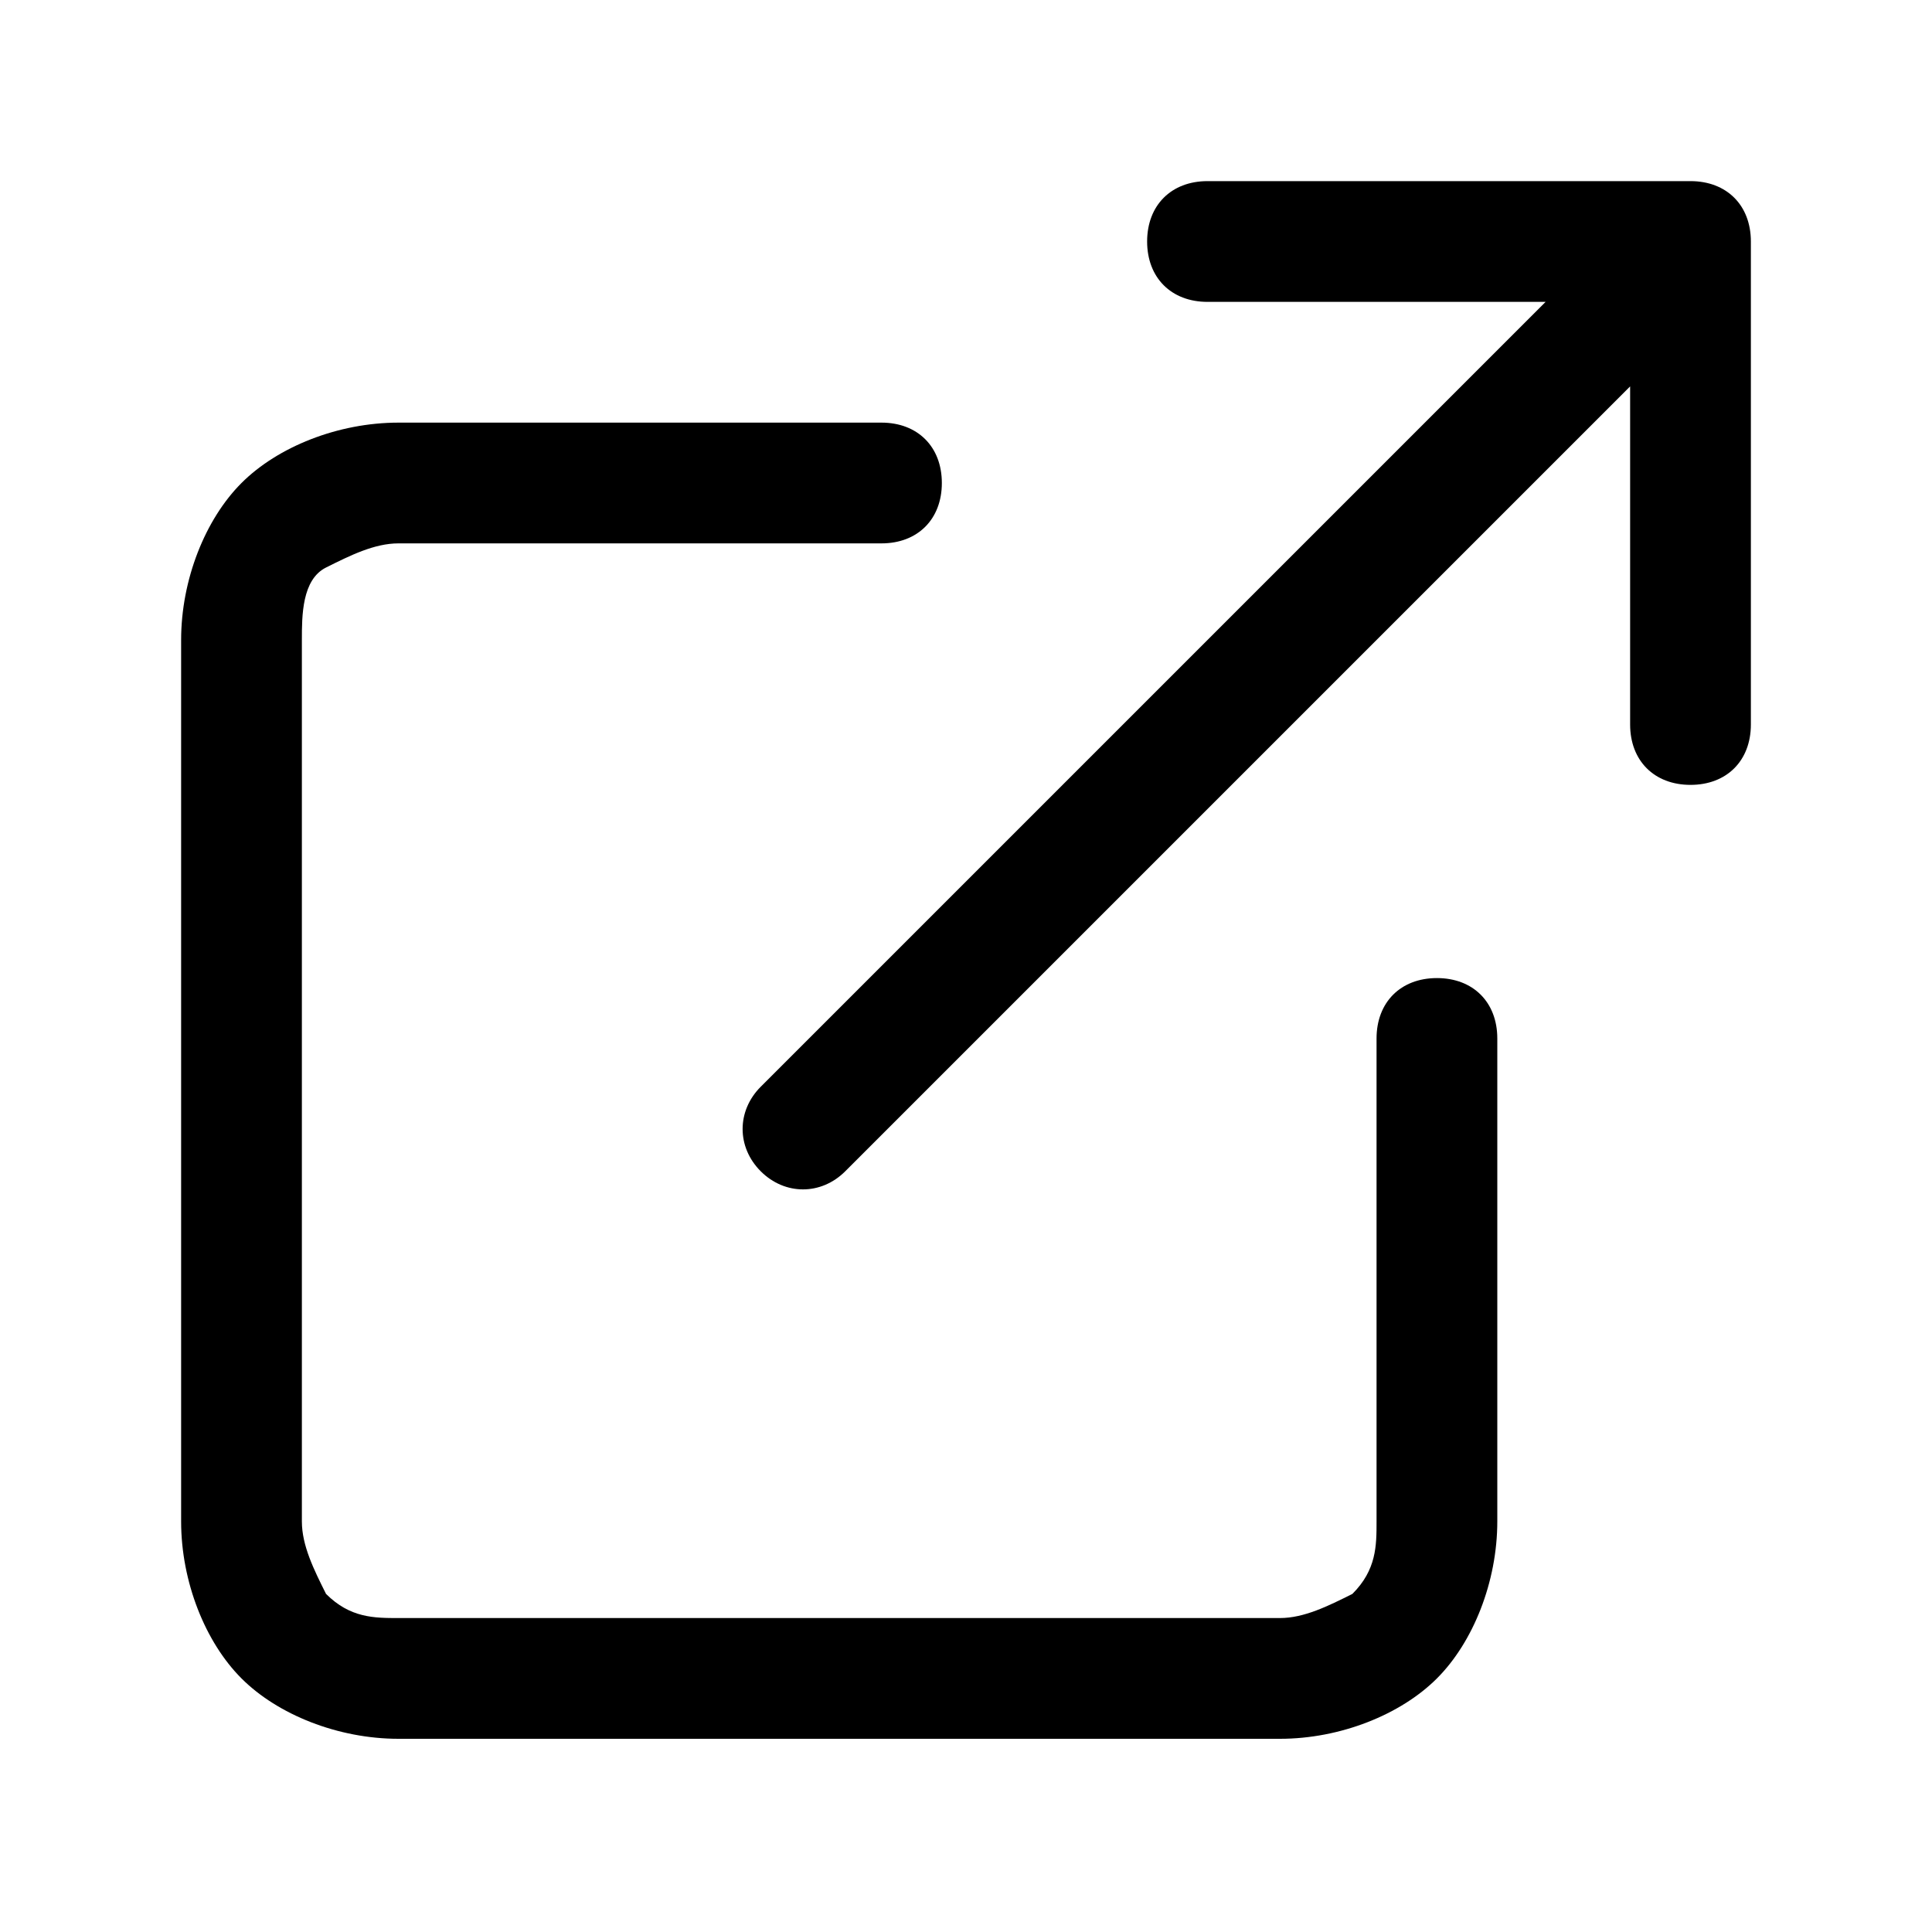
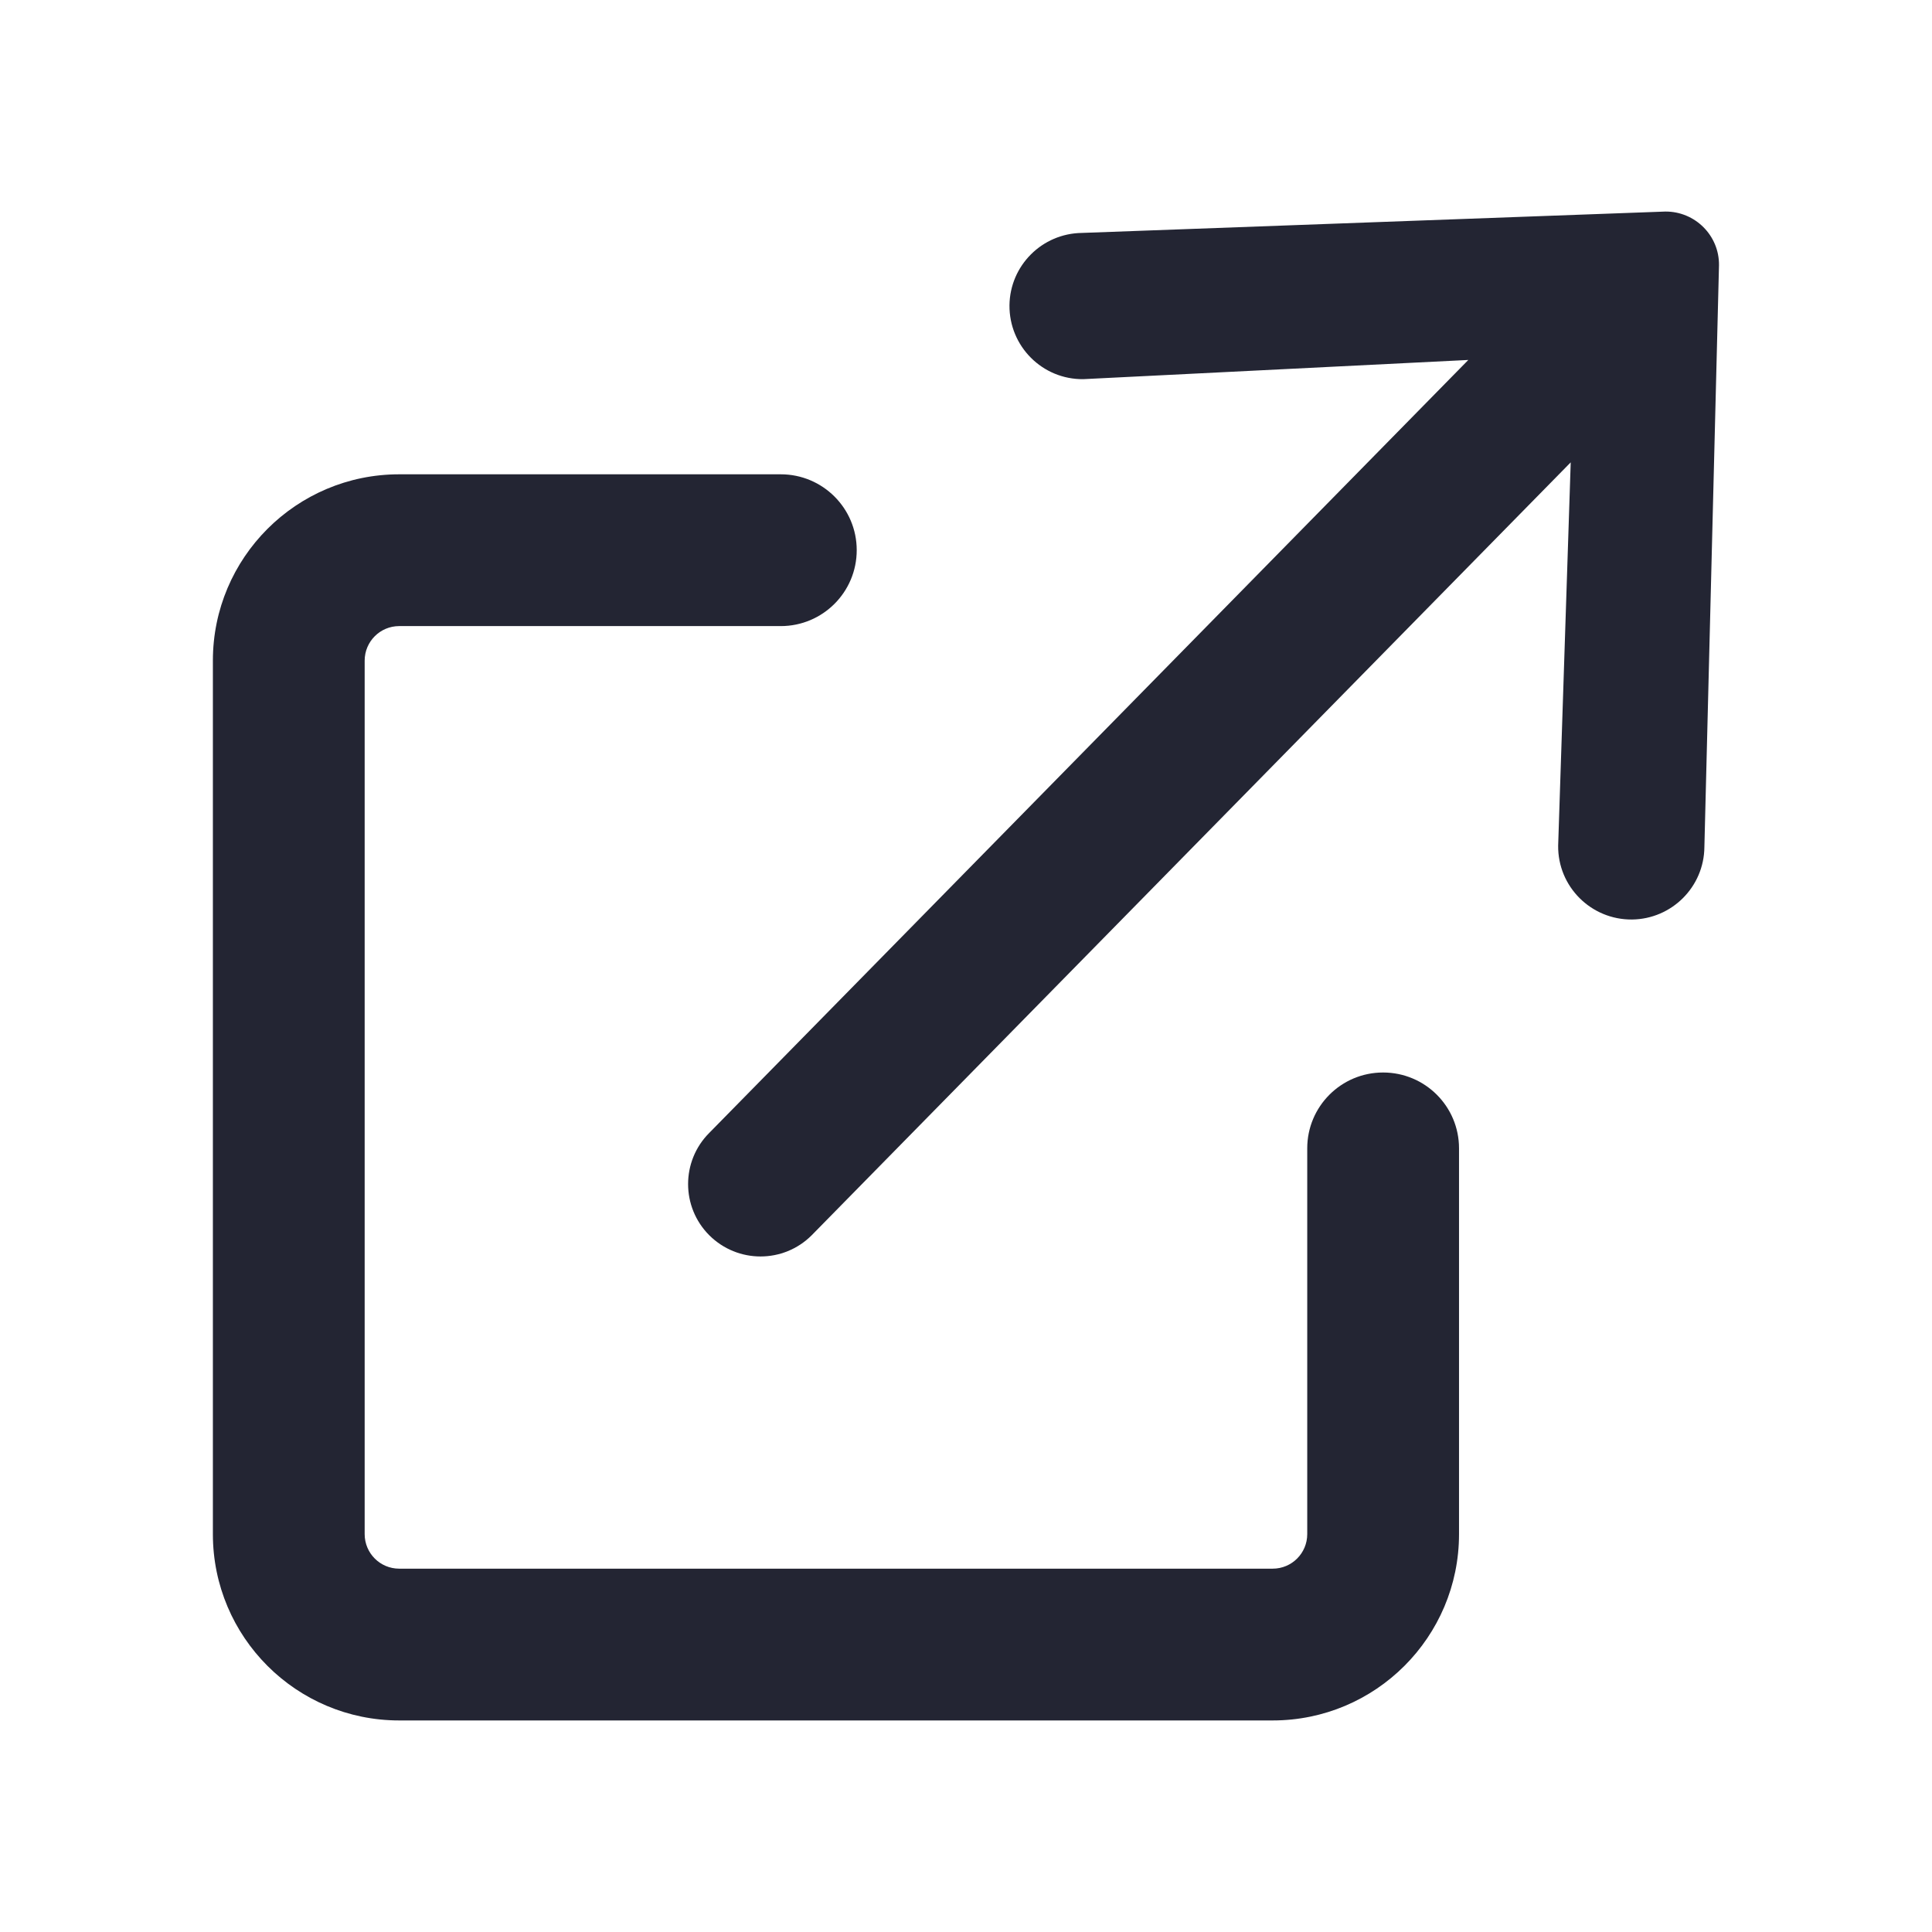
- <svg xmlns="http://www.w3.org/2000/svg" version="1.1" id="Layer_1" x="0px" y="0px" viewBox="0 0 16 16" style="enable-background:new 0 0 16 16;" xml:space="preserve">
-   <style type="text/css">
- 	.st0{fill-rule:evenodd;clip-rule:evenodd;}
- </style>
-   <g>
-     <path class="st0" d="M3.3,4.5c-0.2,0-0.4,0.1-0.6,0.2S2.5,5.1,2.5,5.3v7.3c0,0.2,0.1,0.4,0.2,0.6c0.2,0.2,0.4,0.2,0.6,0.2h7.3   c0.2,0,0.4-0.1,0.6-0.2c0.2-0.2,0.2-0.4,0.2-0.6v-4c0-0.3,0.2-0.5,0.5-0.5s0.5,0.2,0.5,0.5v4c0,0.5-0.2,1-0.5,1.3s-0.8,0.5-1.3,0.5   H3.3c-0.5,0-1-0.2-1.3-0.5s-0.5-0.8-0.5-1.3V5.3c0-0.5,0.2-1,0.5-1.3s0.8-0.5,1.3-0.5h4c0.3,0,0.5,0.2,0.5,0.5S7.6,4.5,7.3,4.5H3.3   z" />
-     <path class="st0" d="M14,1.5h-4C9.7,1.5,9.5,1.7,9.5,2S9.7,2.5,10,2.5h2.8L6.3,9c-0.2,0.2-0.2,0.5,0,0.7s0.5,0.2,0.7,0l6.5-6.5V6   c0,0.3,0.2,0.5,0.5,0.5s0.5-0.2,0.5-0.5V2C14.5,1.7,14.3,1.5,14,1.5z" />
-   </g>
+ <svg xmlns="http://www.w3.org/2000/svg" width="16" height="16" viewBox="0 0 16 16" fill="none">
+   <path d="M13.516 7.615C13.845 7.611 14.112 7.345 14.115 7.015L14.236 2.197C14.239 1.951 14.038 1.75 13.791 1.752L8.96 1.929C8.63 1.933 8.364 2.199 8.36 2.528C8.357 2.868 8.633 3.144 8.972 3.14L12.16 2.981L5.874 9.382C5.64 9.616 5.64 9.996 5.874 10.23C6.109 10.464 6.488 10.464 6.722 10.23L13.008 3.829L12.904 7.003C12.9 7.342 13.176 7.618 13.516 7.615Z" fill="#232533" />
+   <path fill-rule="evenodd" clip-rule="evenodd" d="M3.306 5.185C3.148 5.185 3.02 5.313 3.02 5.471V12.705C3.02 12.863 3.148 12.991 3.306 12.991H10.54C10.698 12.991 10.826 12.863 10.826 12.705V9.51C10.826 9.163 11.107 8.882 11.454 8.882C11.802 8.882 12.083 9.163 12.083 9.51V12.705C12.083 13.557 11.392 14.248 10.54 14.248H3.306C2.454 14.248 1.763 13.557 1.763 12.705V5.471C1.763 4.619 2.454 3.928 3.306 3.928H6.466C6.813 3.928 7.095 4.209 7.095 4.556C7.095 4.904 6.813 5.185 6.466 5.185H3.306Z" fill="#232533" />
</svg>
